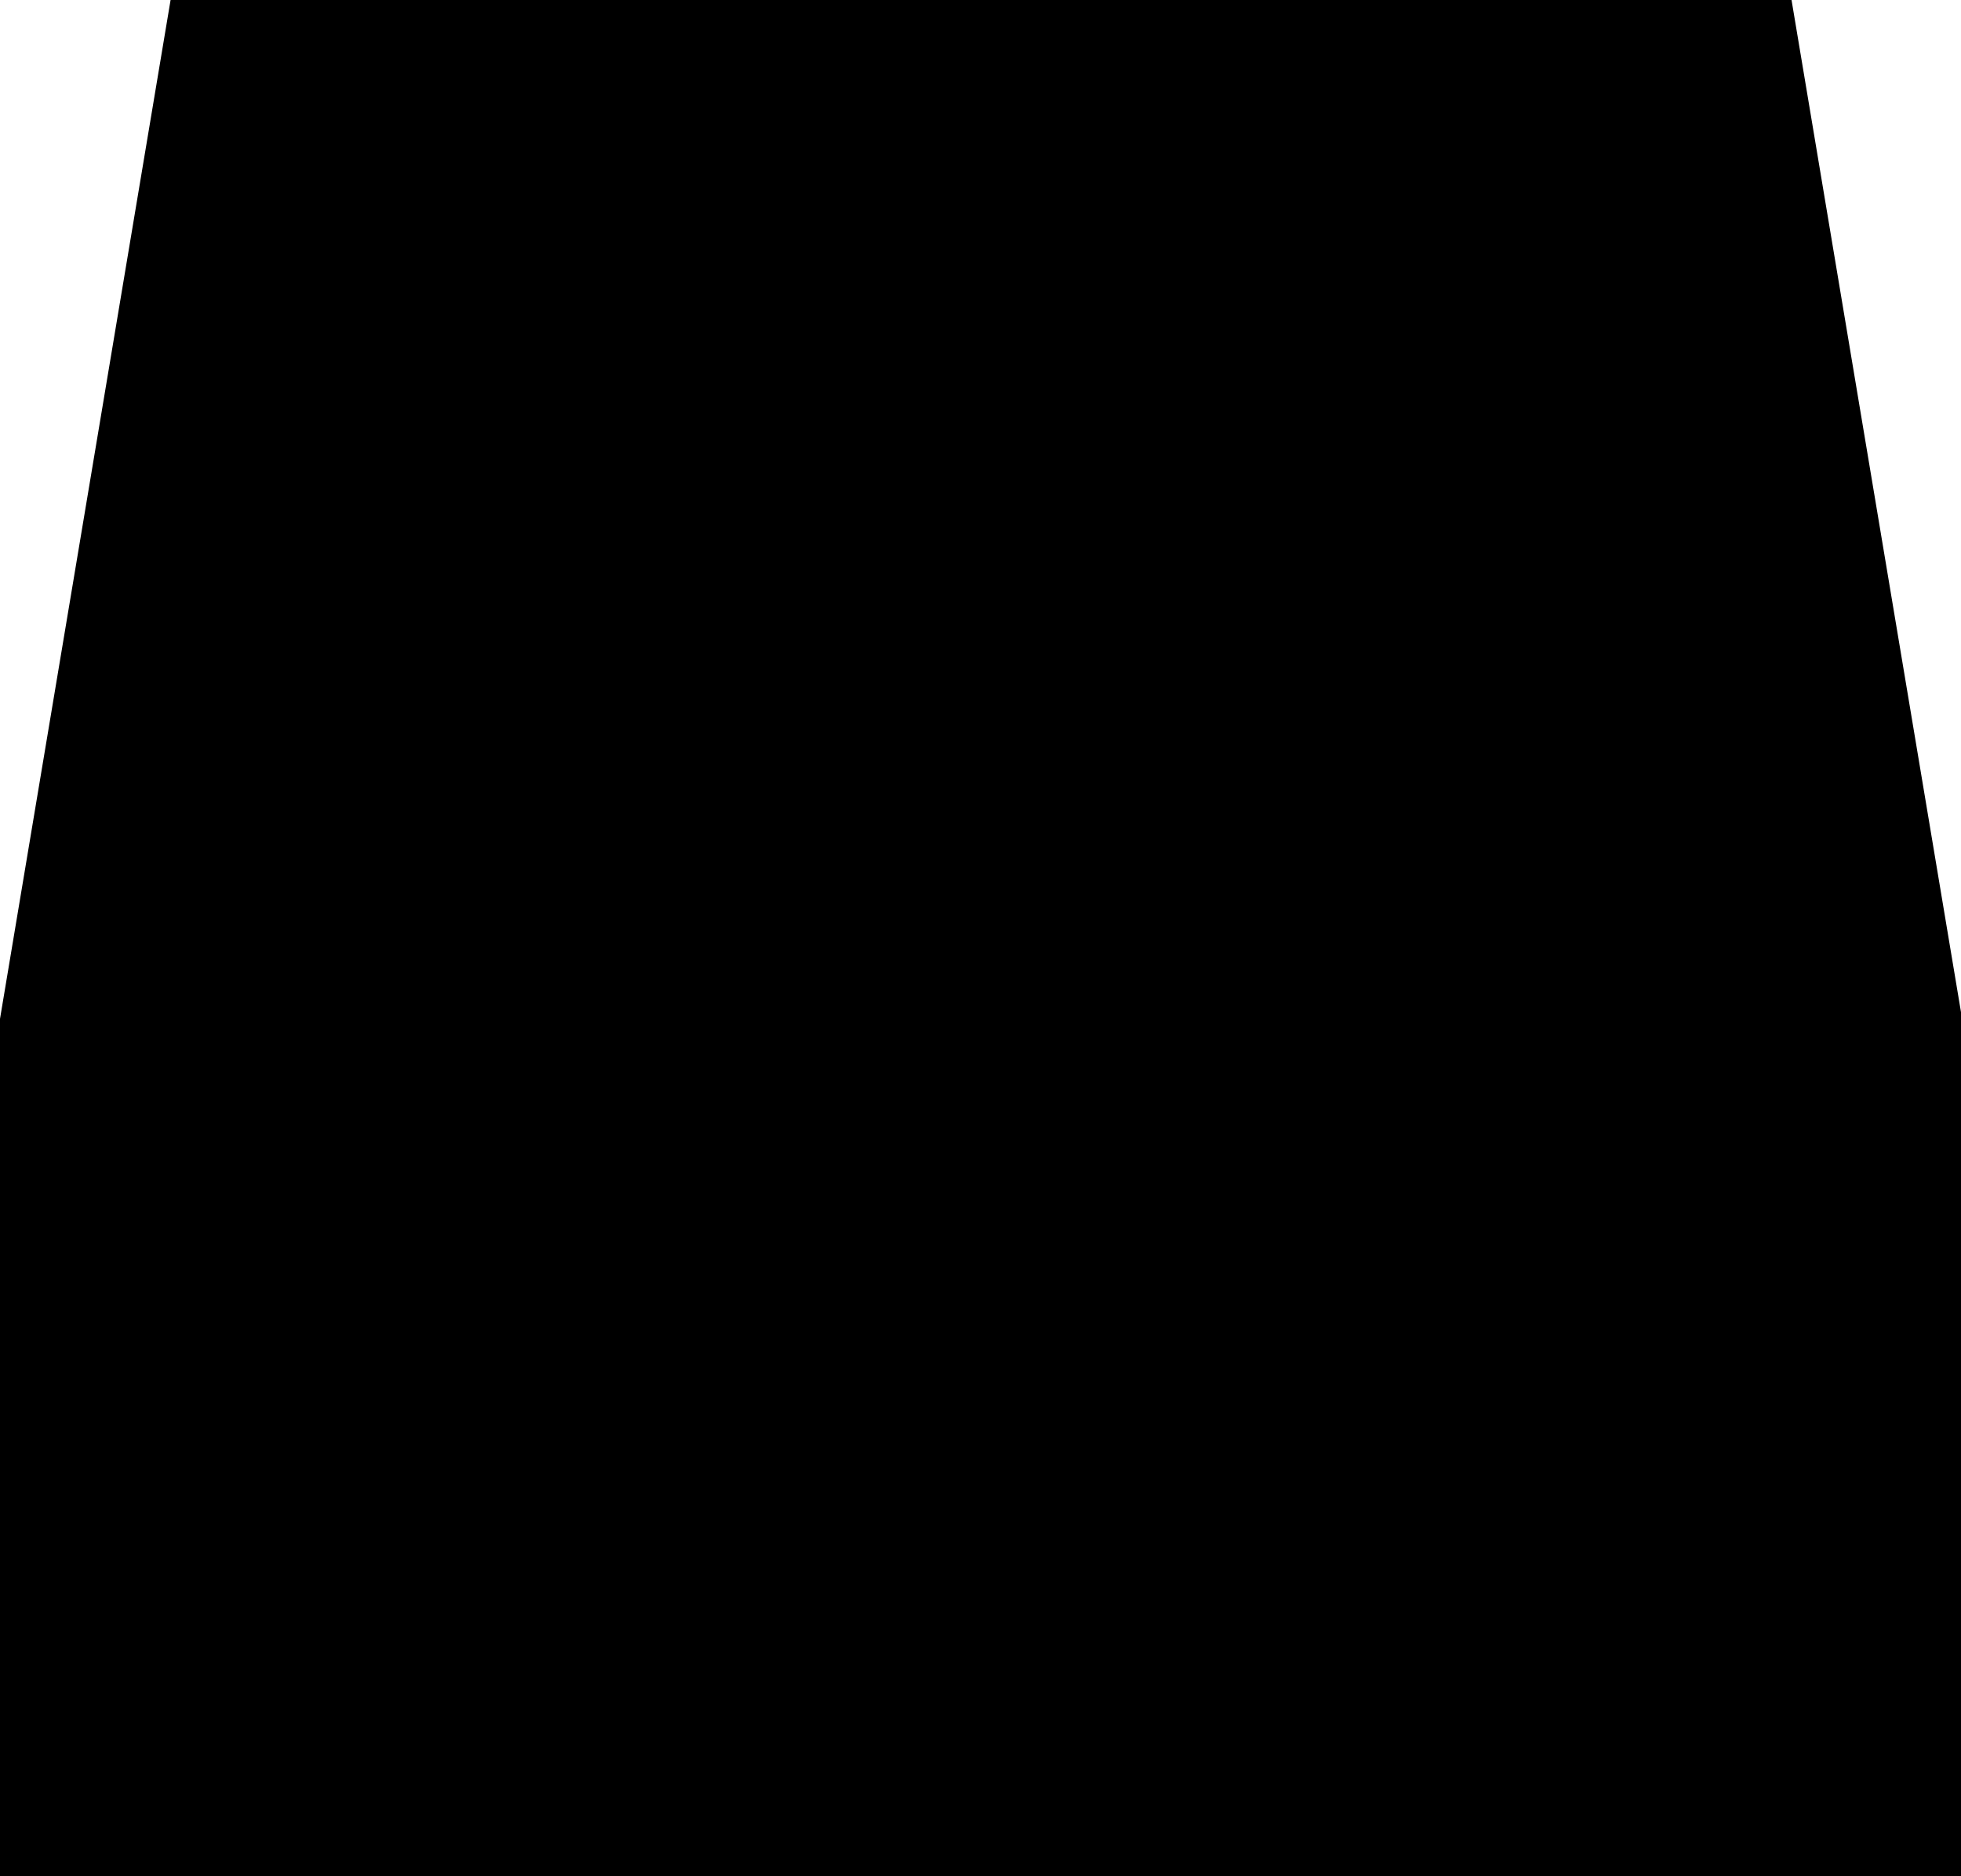
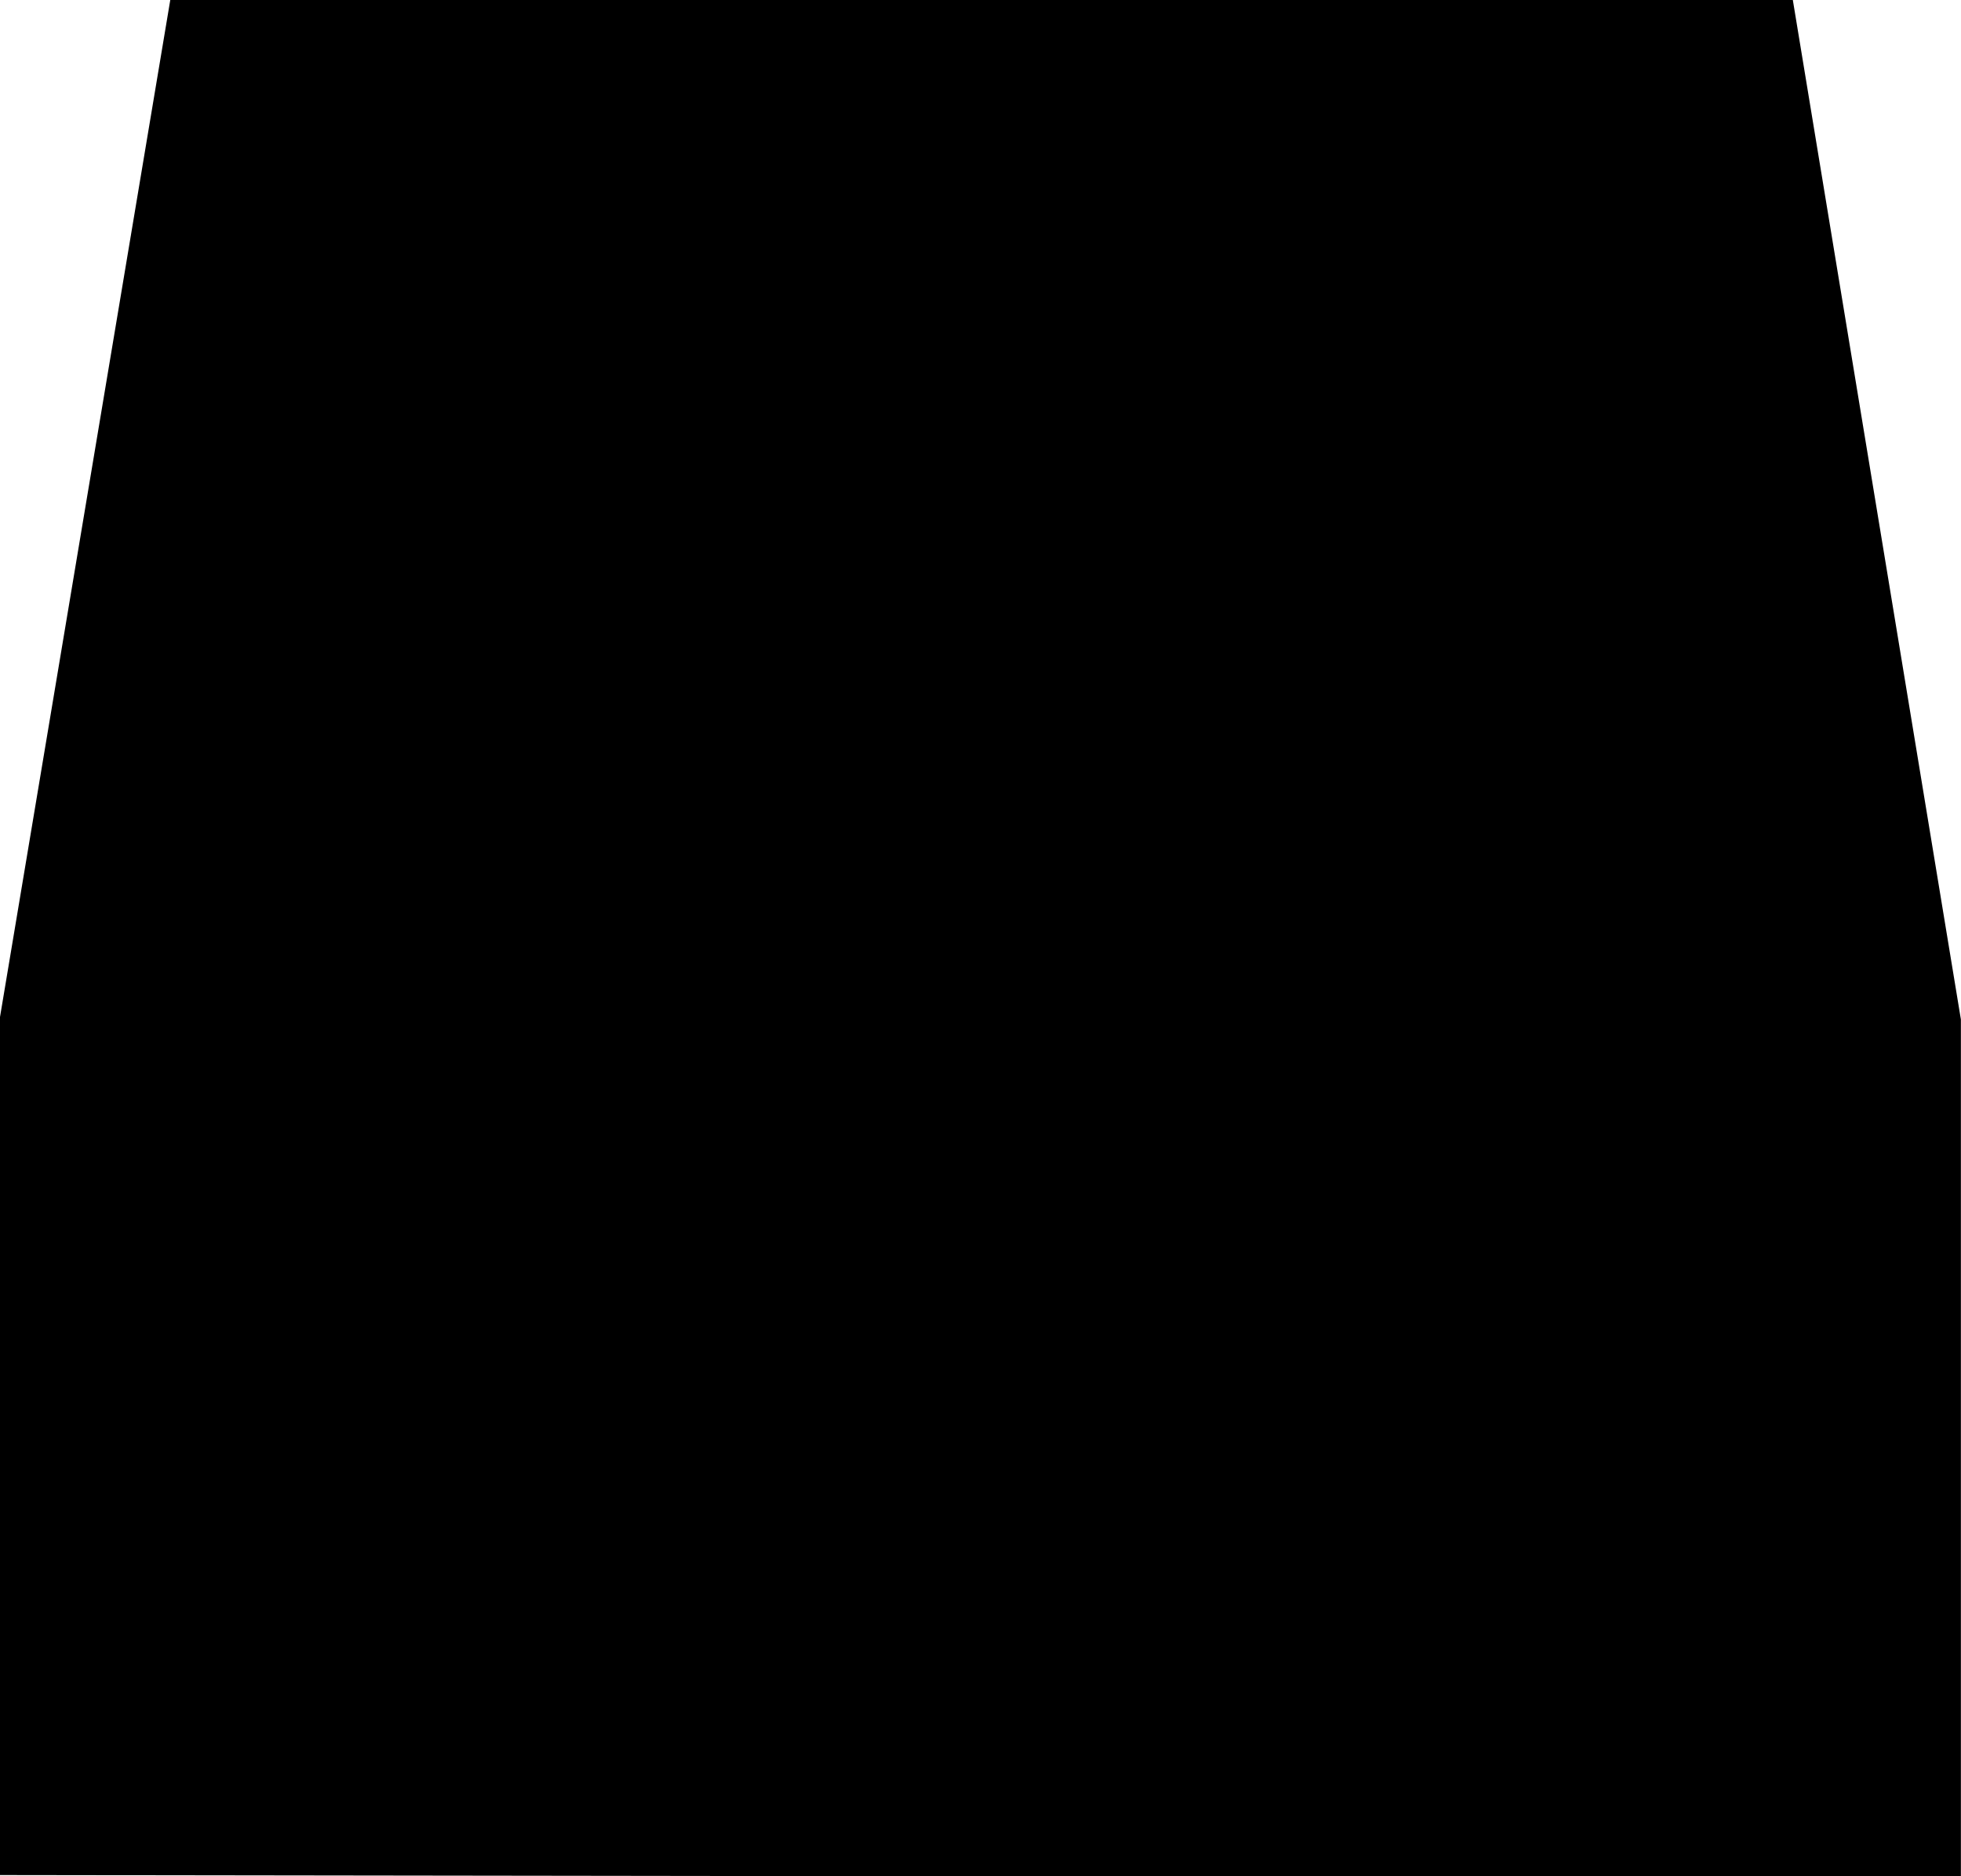
<svg xmlns="http://www.w3.org/2000/svg" viewBox="0 0 1.756 1.68" width="1.756mm" height="1.68mm" version="1.1" id="svg6">
  <defs id="defs4">
    <marker id="DistanceX" orient="auto" refX="0" refY="0" style="overflow:visible">
      <path d="M 3,-3 -3,3 M 0,-5 V 5" style="stroke:#000000;stroke-width:0.5" id="path1" />
    </marker>
    <pattern id="Hatch" patternUnits="userSpaceOnUse" width="8" height="8" x="0" y="0">
      <path d="M8 4 l-4,4" stroke="#000000" stroke-width="0.25" linecap="square" id="path2" />
      <path d="M6 2 l-4,4" stroke="#000000" stroke-width="0.25" linecap="square" id="path3" />
      <path d="M4 0 l-4,4" stroke="#000000" stroke-width="0.25" linecap="square" id="path4" />
    </pattern>
    <symbol id="*Model_Space" />
    <symbol id="*Paper_Space" />
  </defs>
-   <g id="g6" transform="translate(0.5,-1121.339)">
-     <path d="m 0,1122.52 v -0.227 l 0.076,-0.454 h 0.605 l 0.076,0.454 v 0.227 z" style="fill:#d6d6d6" id="path5" />
-     <path d="m 0,1122.52 v -0.227 l 0.076,-0.454 h 0.605 l 0.076,0.454 v 0.227 z" style="fill:none;stroke:#000000" id="path6" />
+   <g id="g6" transform="translate(1.255906,-1121.566)">
+     <path d="m -0.756,1122.746 v -0.227 l 0.076,-0.454 h 0.605 L 0,1122.52 v 0.227 z" style="fill:#d6d6d6" id="path5" />
+     <path d="m -0.756,1122.746 v -0.227 l 0.076,-0.454 h 0.605 L 0,1122.52 v 0.227 z" style="fill:none;stroke:#000000" id="path6" />
  </g>
</svg>
